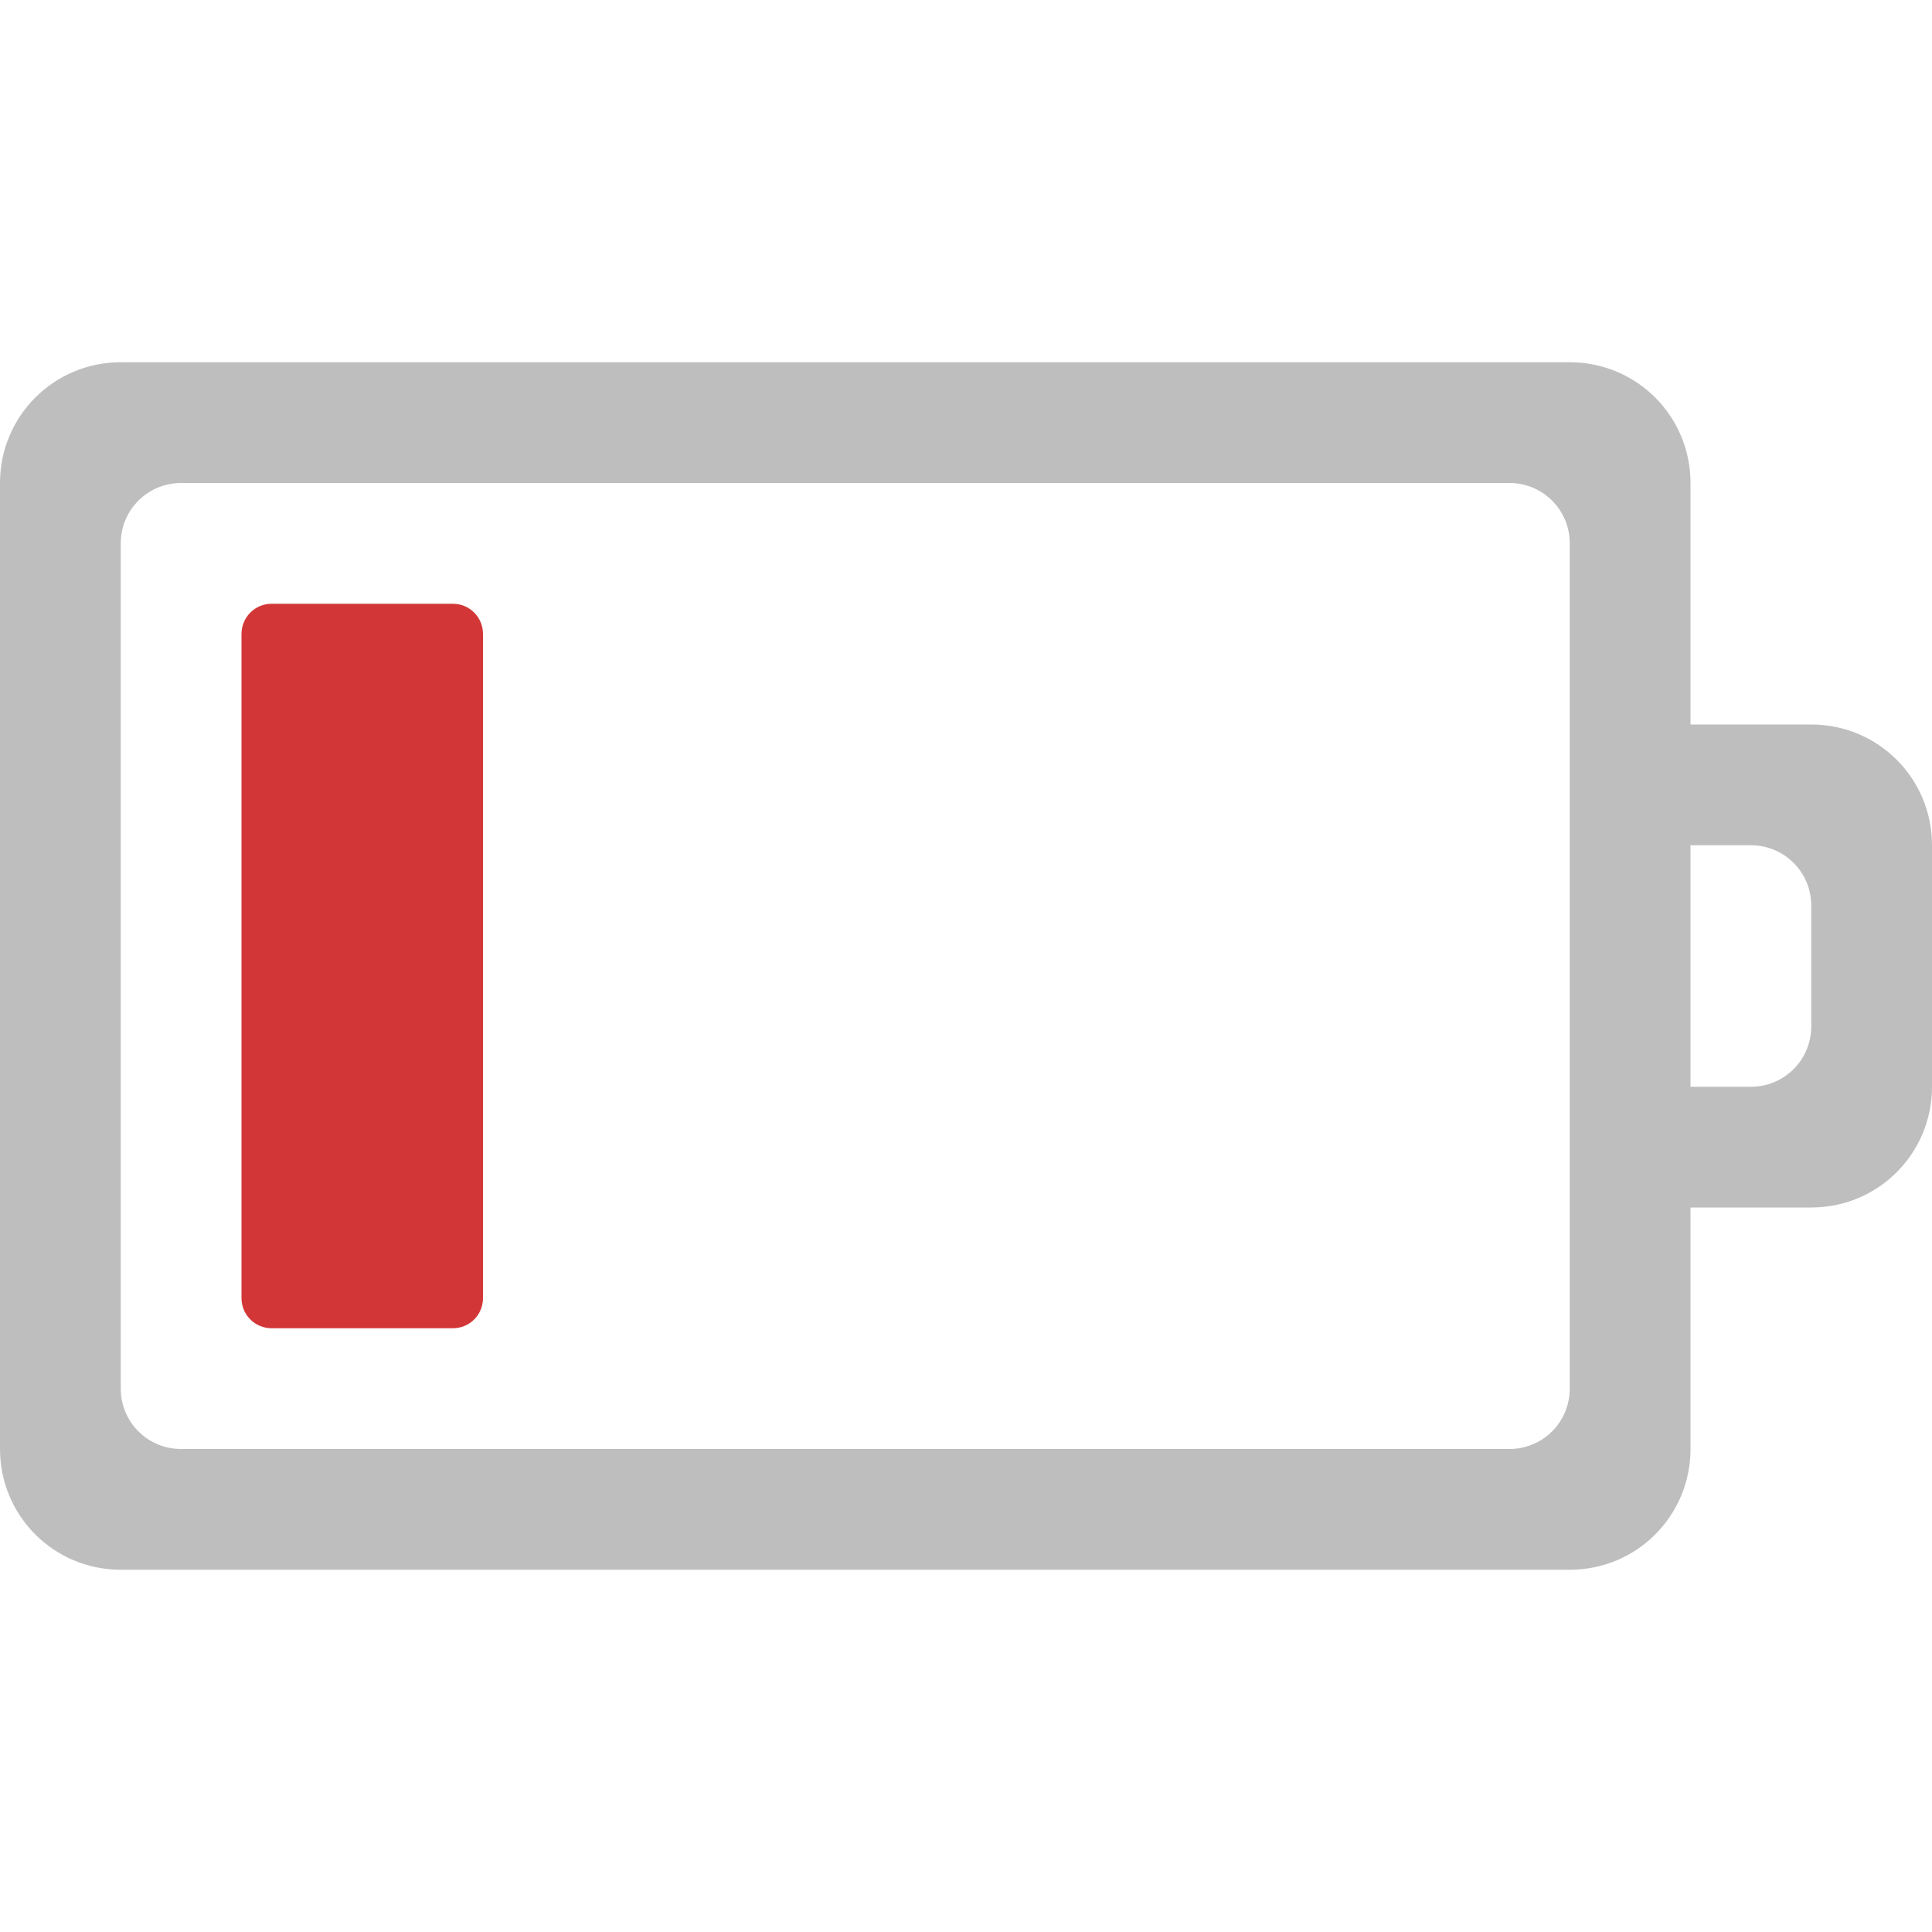
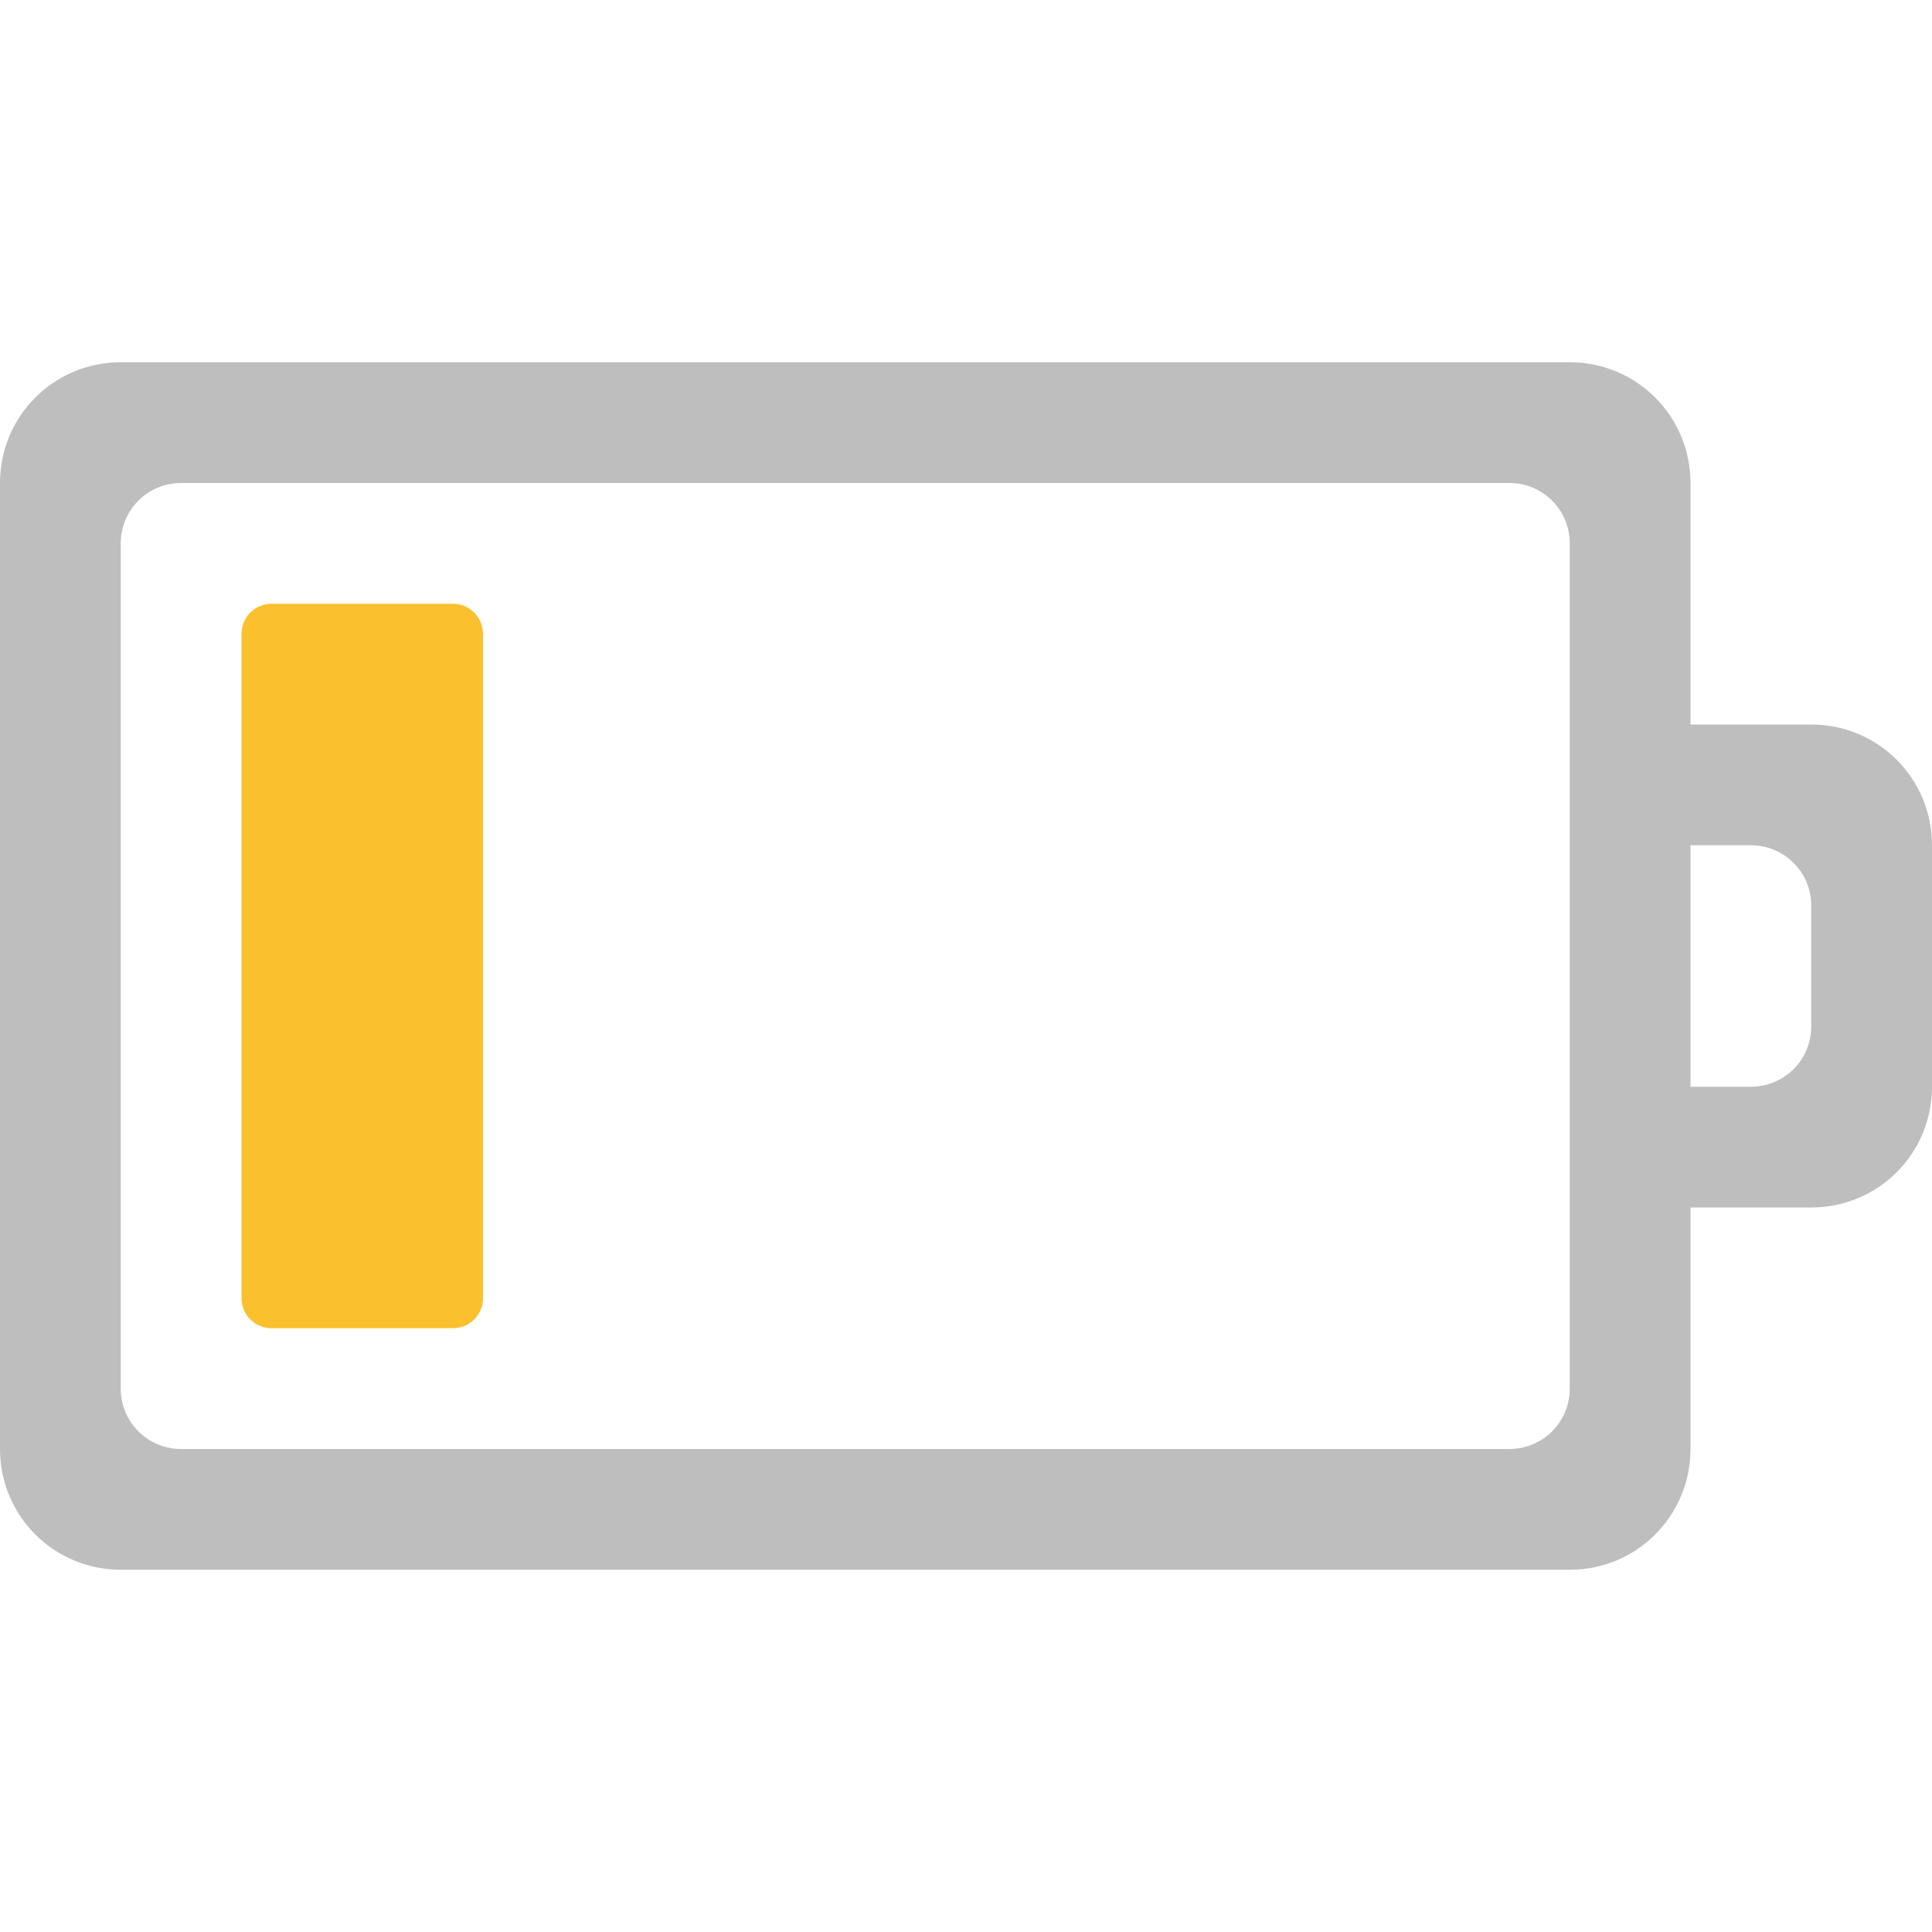
<svg xmlns="http://www.w3.org/2000/svg" version="1.1" width="16" height="16" id="svg3007">
  <defs id="defs3009" />
  <g id="layer1">
    <path d="M 1,3 C 0.446,3 0,3.446 0,4 l 0,8 c 0,0.554 0.446,1 1,1 l 12,0 c 0.554,0 1,-0.446 1,-1 l 0,-2 1,0 c 0.554,0 1,-0.446 1,-1 L 16,7 C 16,6.446 15.554,6 15,6 L 14,6 14,4 C 14,3.446 13.554,3 13,3 z m 0.5,1 11,0 C 12.777,4 13,4.223 13,4.5 l 0,7 c 0,0.277 -0.223,0.5 -0.5,0.5 l -11,0 C 1.223,12 1,11.777 1,11.5 l 0,-7 C 1,4.223 1.223,4 1.5,4 z M 14,7 14.5,7 C 14.777,7 15,7.223 15,7.5 l 0,1 C 15,8.777 14.777,9 14.5,9 L 14,9 z" id="path13417" style="color:#bebebe;fill:#bebebe;fill-opacity:1;fill-rule:nonzero;stroke:none;stroke-width:1;marker:none;visibility:visible;display:inline;overflow:visible;enable-background:accumulate" />
-     <path d="M 2.25,5 C 2.111,5 2,5.112 2,5.25 l 0,5.5 C 2,10.889 2.111,11 2.25,11 l 1.5,0 C 3.889,11 4,10.889 4,10.75 L 4,5.25 C 4,5.112 3.889,5 3.75,5 z" id="path13466" class="error" style="color:#bebebe;fill:#d33636;fill-opacity:1;fill-rule:nonzero;stroke:none;stroke-width:1;marker:none;visibility:visible;display:inline;overflow:visible;enable-background:accumulate" />
+     <path d="M 2.25,5 C 2.111,5 2,5.112 2,5.25 l 0,5.5 C 2,10.889 2.111,11 2.25,11 l 1.5,0 C 3.889,11 4,10.889 4,10.75 L 4,5.25 C 4,5.112 3.889,5 3.75,5 z" id="path13466" class="warning" style="color:#bebebe;fill:#fbc02d;fill-opacity:1;fill-rule:nonzero;stroke:none;stroke-width:1;marker:none;visibility:visible;display:inline;overflow:visible;enable-background:accumulate" />
  </g>
</svg>
